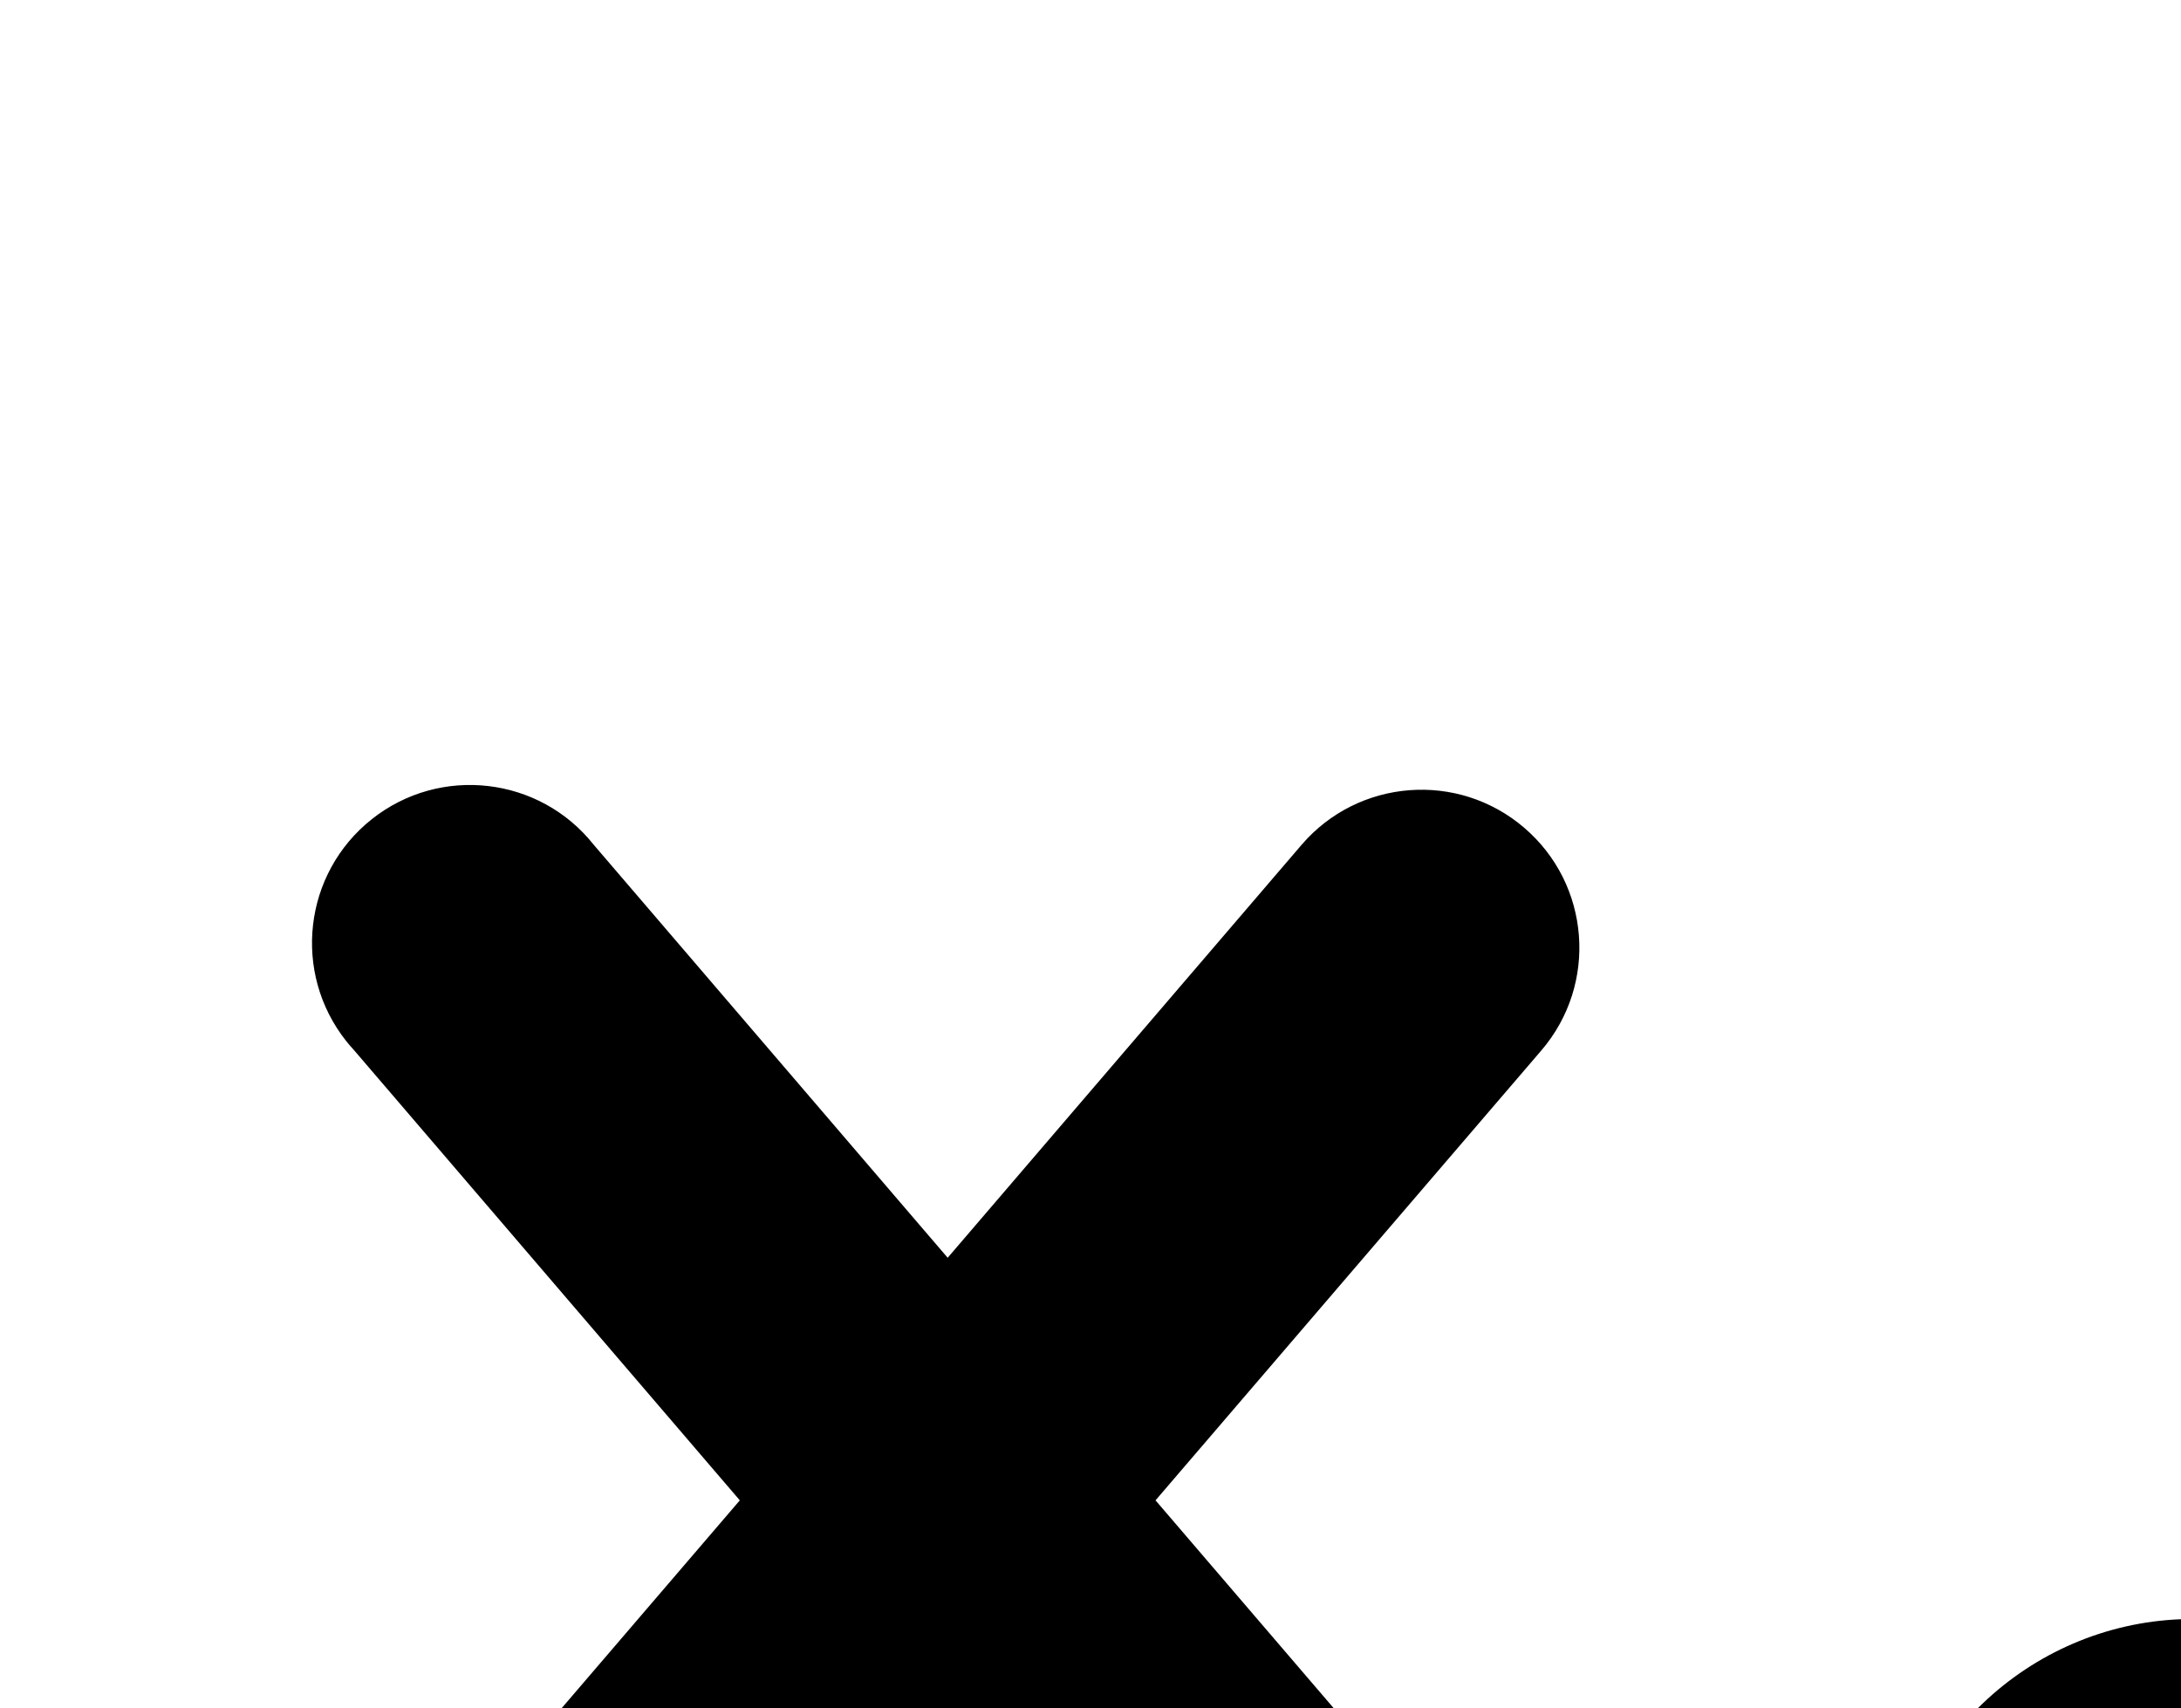
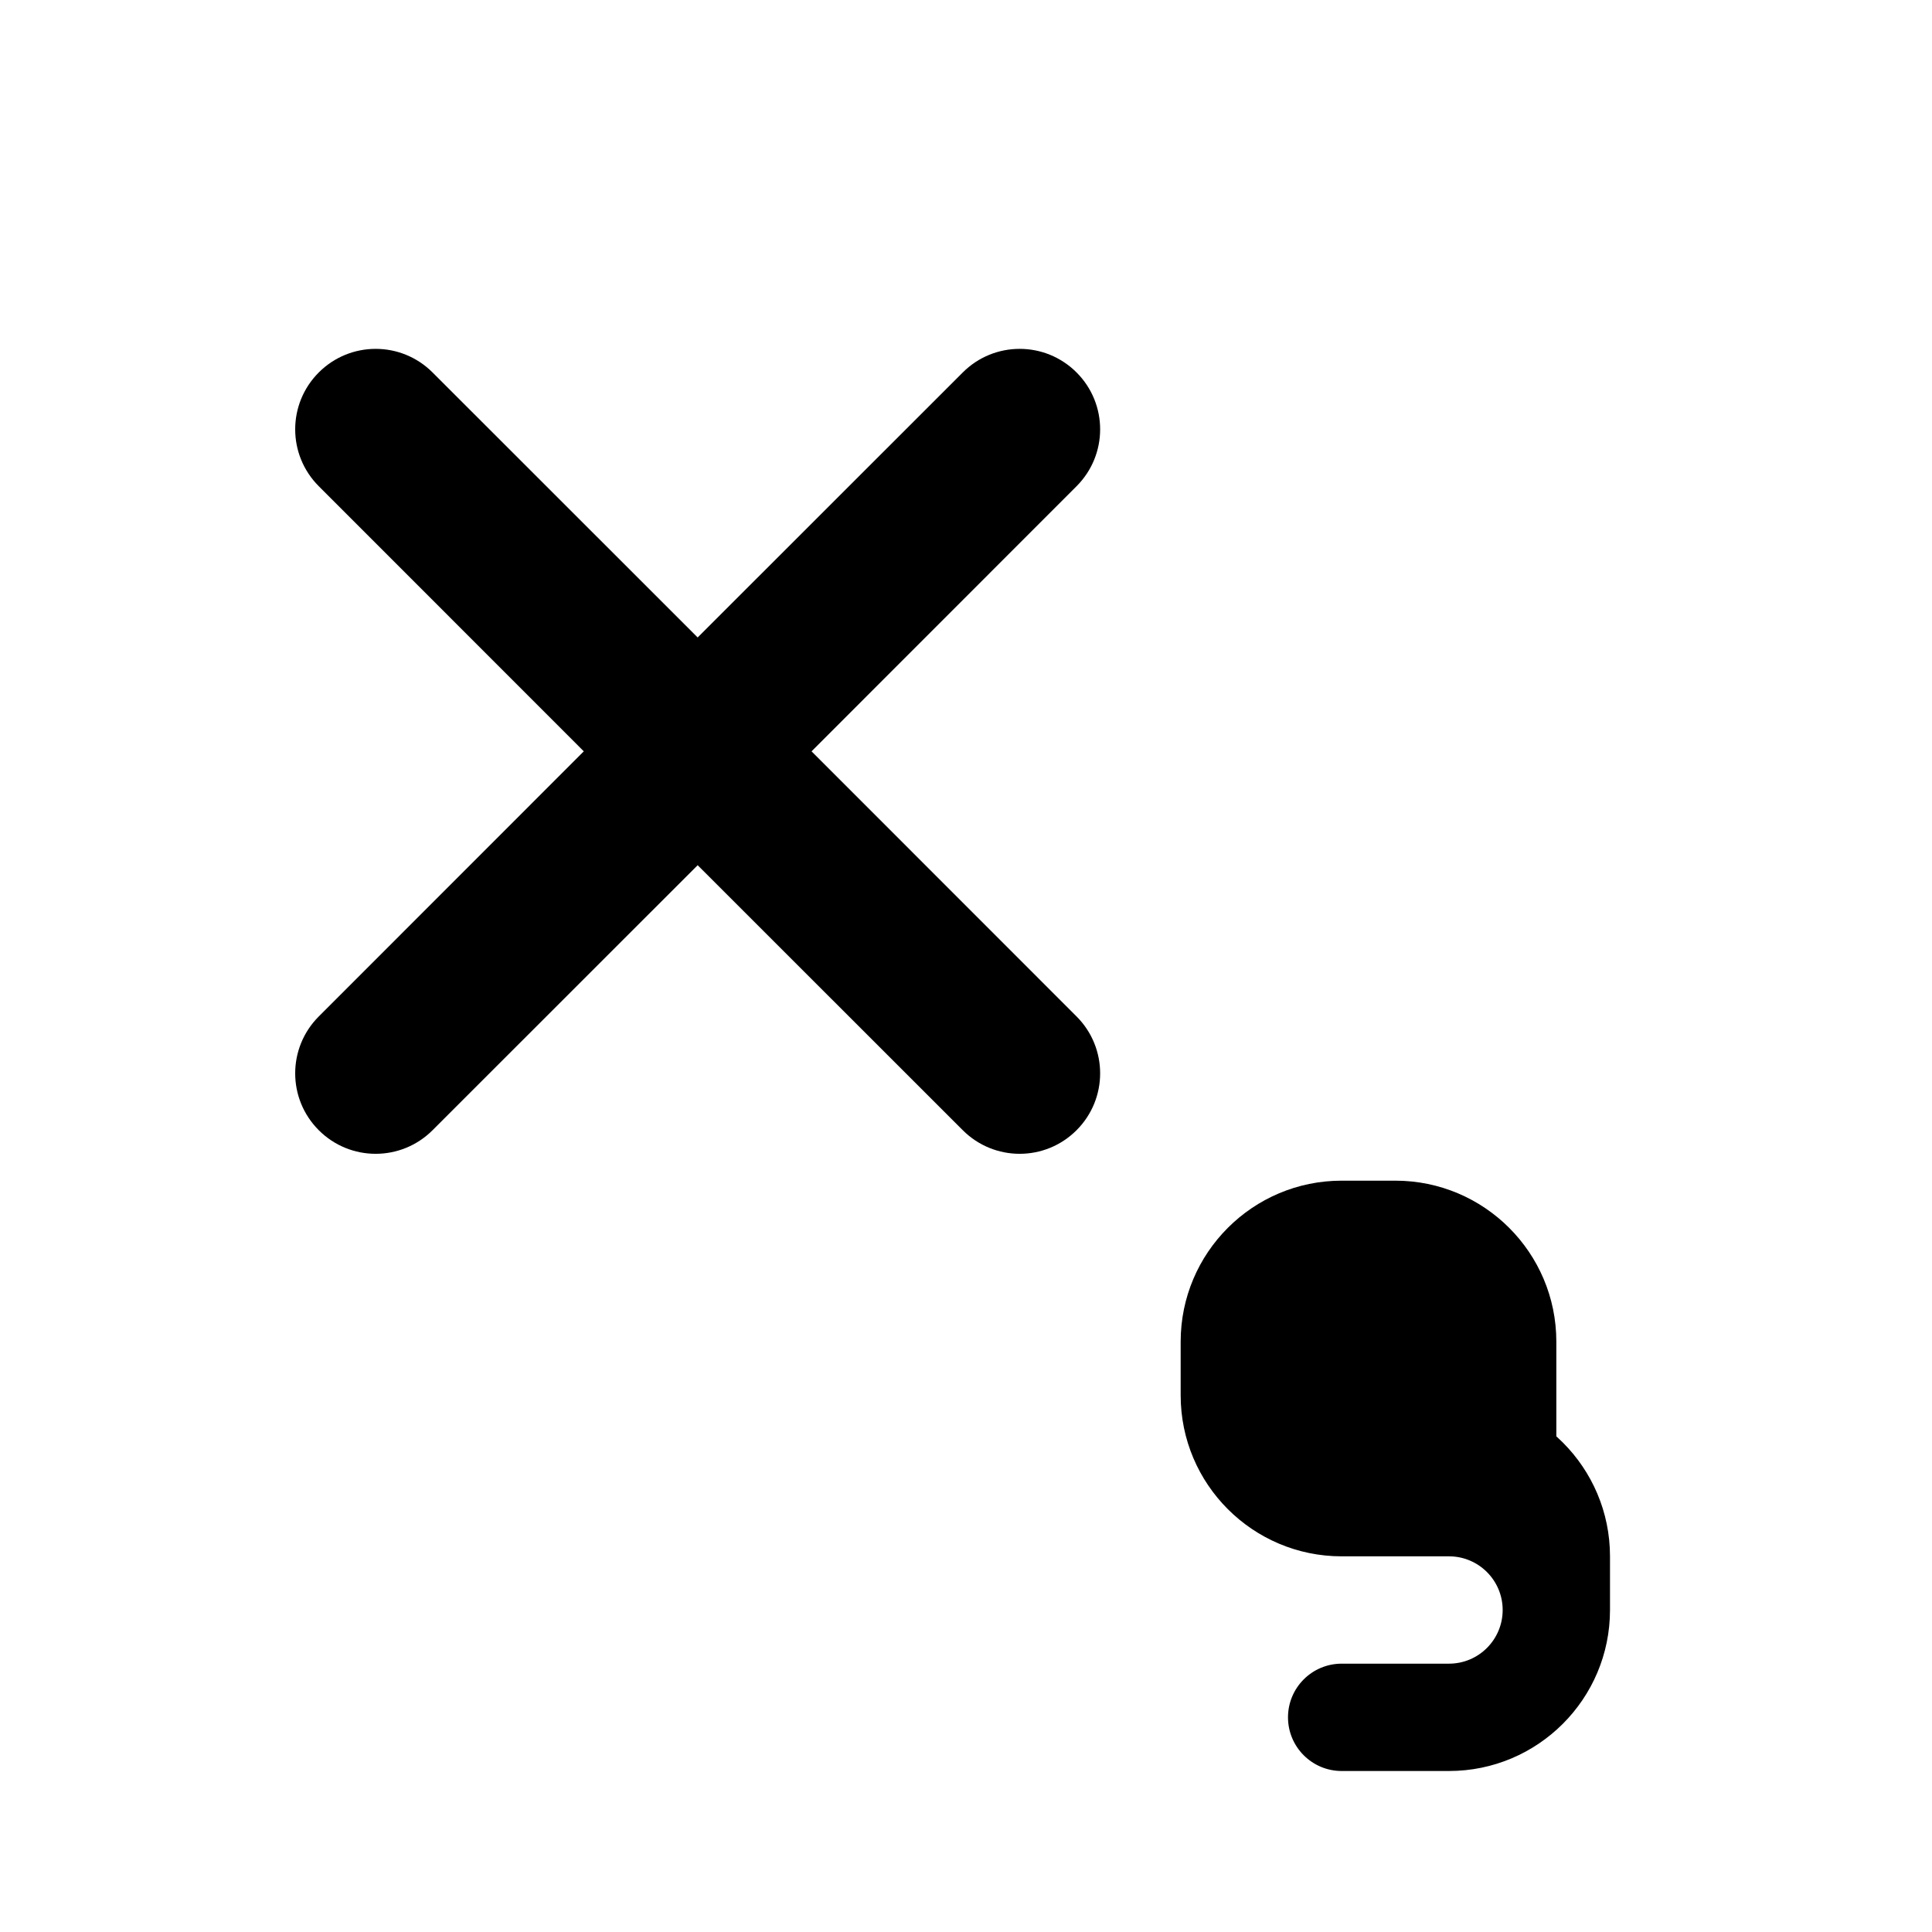
- <svg viewbox="0 0 18 18">
-   <path class="ql-fill" d="M15.5,15H13.861a3.858,3.858,0,0,0,1.914-2.975,1.8,1.8,0,0,0-1.6-1.751A1.921,1.921,0,0,0,12.021,11.7a0.5,0.5,0,1,0,.957.291h0a0.914,0.914,0,0,1,1.053-.725,0.81,0.81,0,0,1,.744.762c0,1.076-1.17,1.87-1.94,2.431A1.456,1.456,0,0,0,12,15.5a0.5,0.5,0,0,0,.5.5h3A0.5,0.5,0,0,0,15.5,15Z" />
-   <path class="ql-fill" d="M9.65,5.241a1,1,0,0,0-1.409.108L6,7.964,3.759,5.349A1,1,0,0,0,2.192,6.592Q2.215,6.621,2.241,6.649L4.684,9.5,2.241,12.35A1,1,0,0,0,3.71,13.707q0.026-.028.049-0.057L6,11.036,8.241,13.65a1,1,0,1,0,1.567-1.243Q9.785,12.378,9.759,12.35L7.316,9.5,9.759,6.651A1,1,0,0,0,9.65,5.241Z" />
+ <svg xmlns="http://www.w3.org/2000/svg" viewBox="0 0 18 18" fill="none">
+   <path d="M2.97 3.47C3.263 3.177 3.737 3.177 4.03 3.47L6.5 5.939L8.97 3.47C9.263 3.177 9.737 3.177 10.03 3.47C10.323 3.763 10.323 4.237 10.03 4.53L7.561 7L10.03 9.47C10.323 9.763 10.323 10.237 10.03 10.53C9.737 10.823 9.263 10.823 8.97 10.53L6.5 8.061L4.03 10.53C3.737 10.823 3.263 10.823 2.97 10.53C2.677 10.237 2.677 9.763 2.97 9.47L5.439 7L2.97 4.53C2.677 4.237 2.677 3.763 2.97 3.47Z" fill="currentColor" />
+   <path d="M12.5 12C12.224 12 12 12.224 12 12.5C12 12.776 12.224 13 12.5 13H13V13.75C13 14.164 13.336 14.5 13.75 14.5C14.164 14.5 14.5 14.164 14.5 13.75V12.5C14.5 11.672 13.828 11 13 11H12.5C11.672 11 11 11.672 11 12.5V13C11 13.828 11.672 14.5 12.5 14.5H13.5C13.776 14.5 14 14.724 14 15C14 15.276 13.776 15.5 13.5 15.5H12.5C12.224 15.5 12 15.724 12 16C12 16.276 12.224 16.5 12.5 16.5H13.5C14.328 16.5 15 15.828 15 15V14.5C15 13.672 14.328 13 13.5 13H12.5V12.5V12Z" fill="currentColor" />
</svg>
